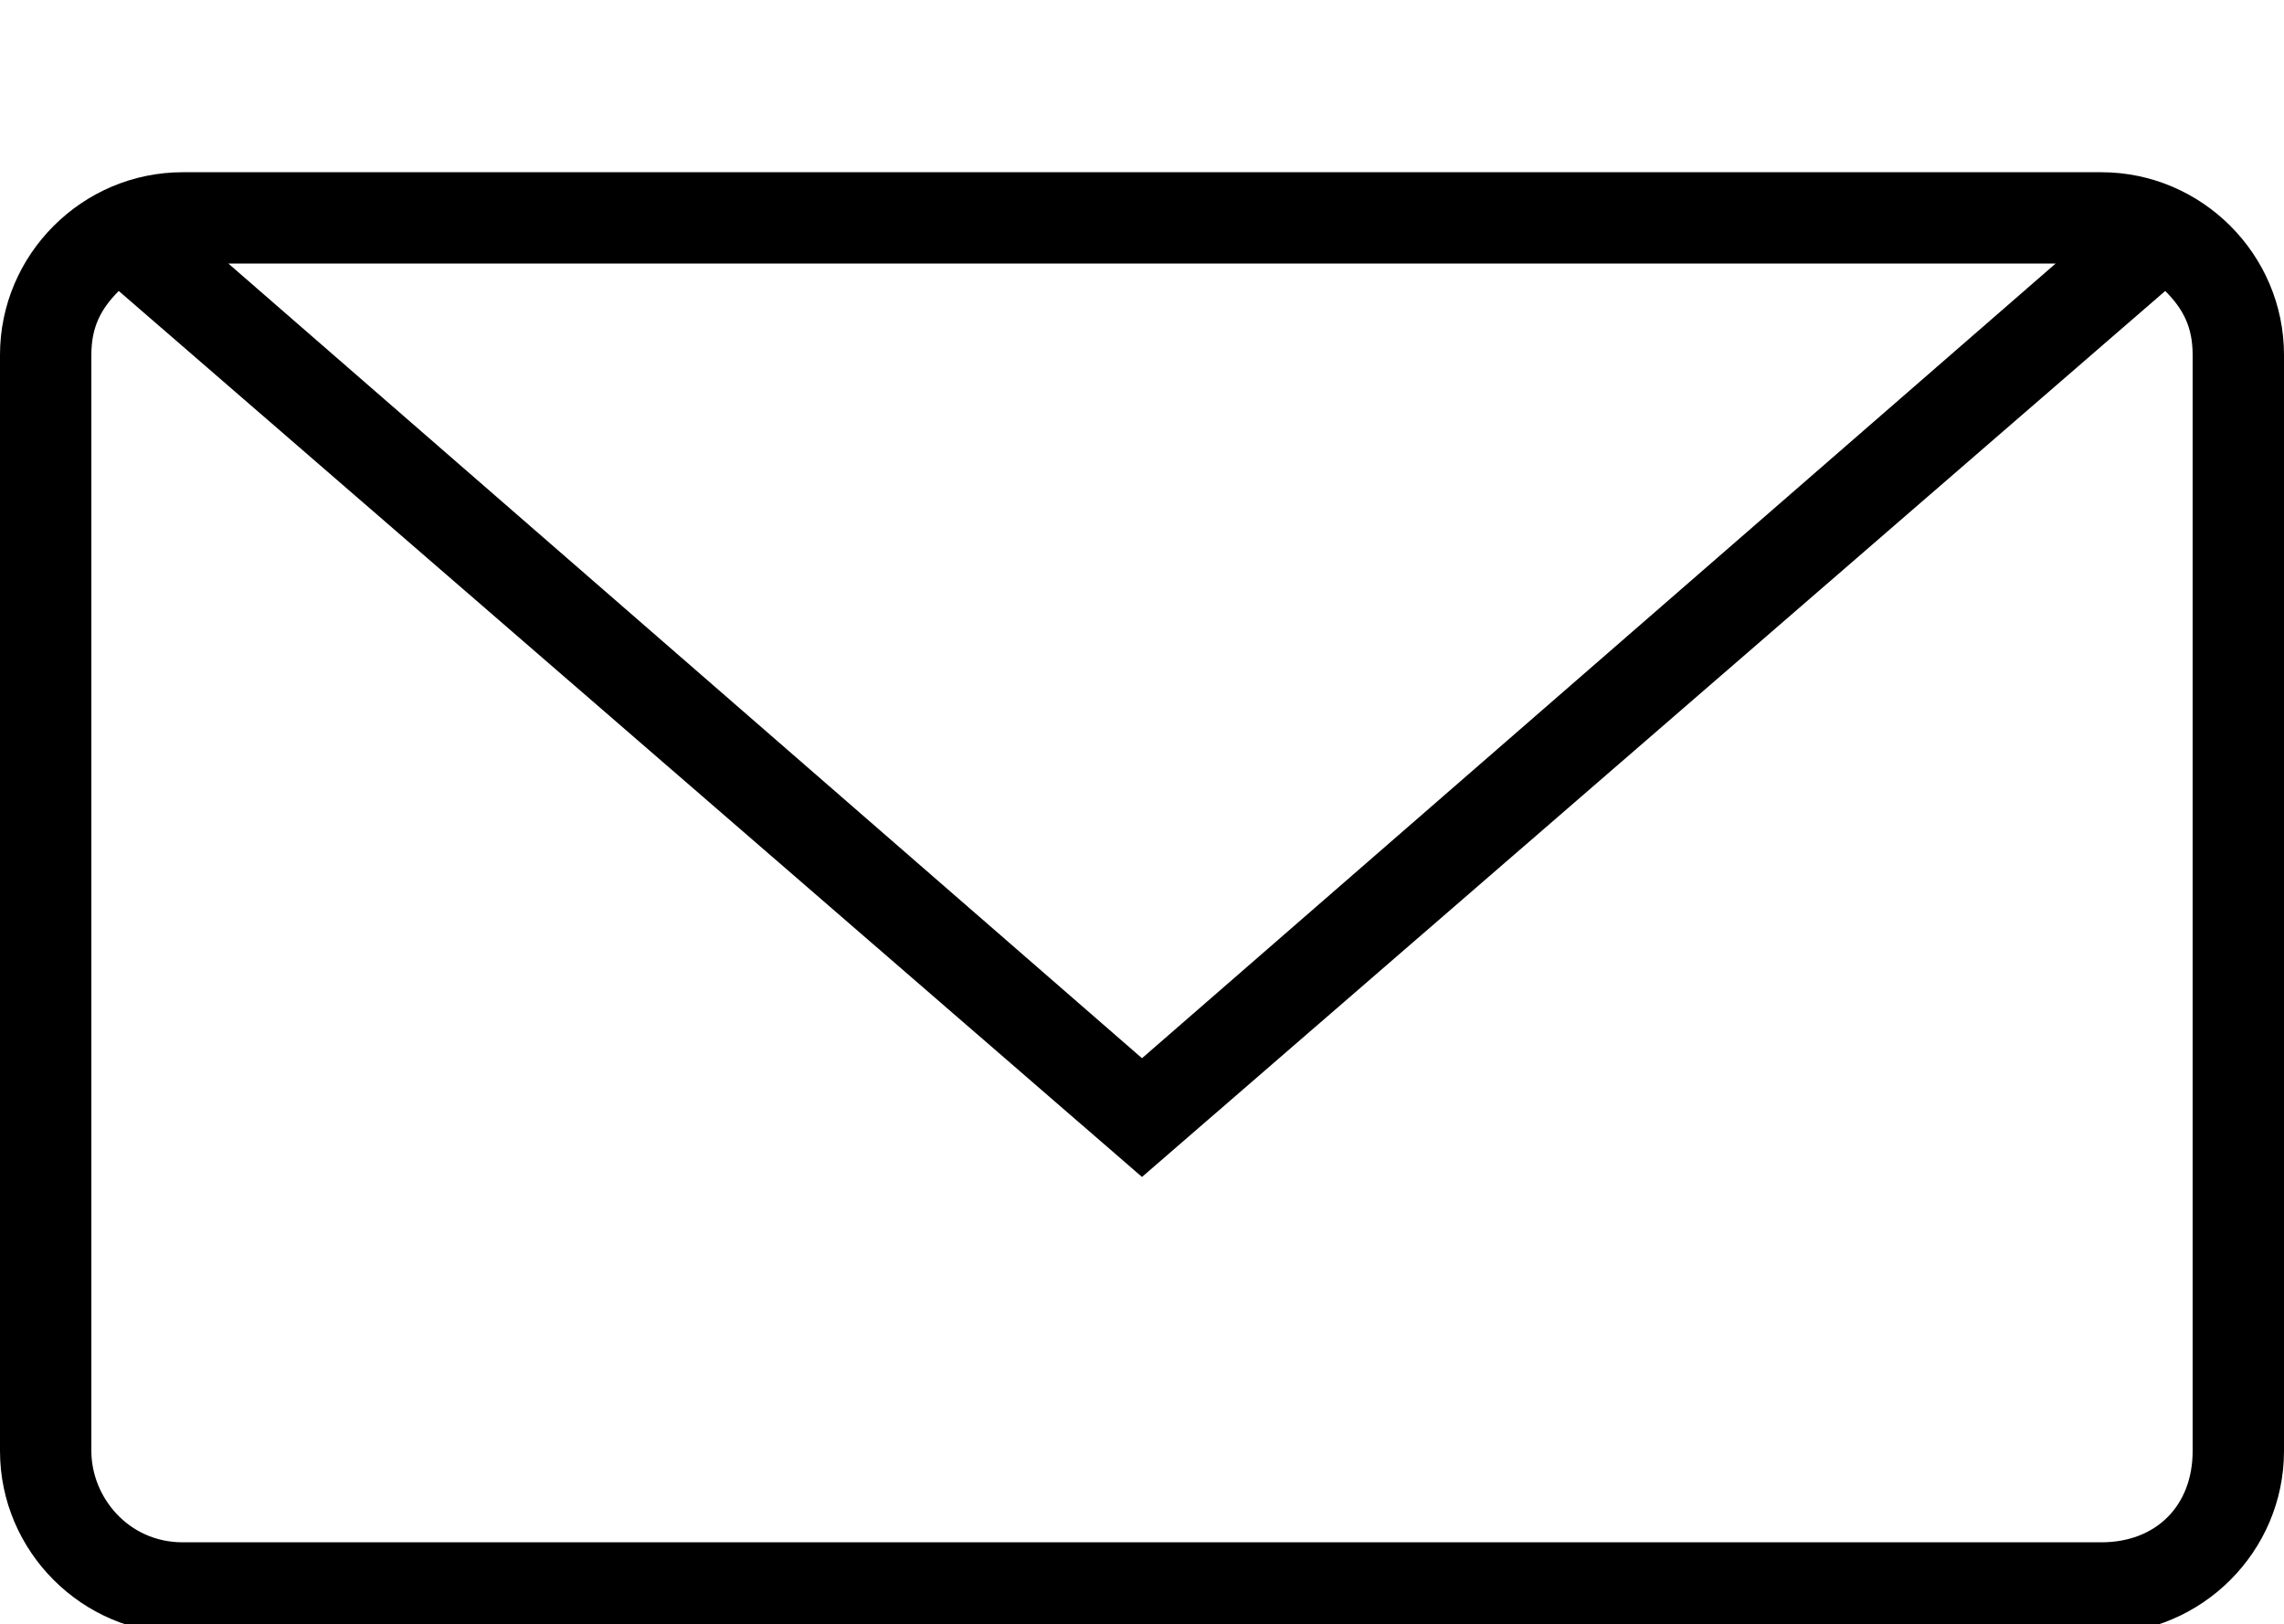
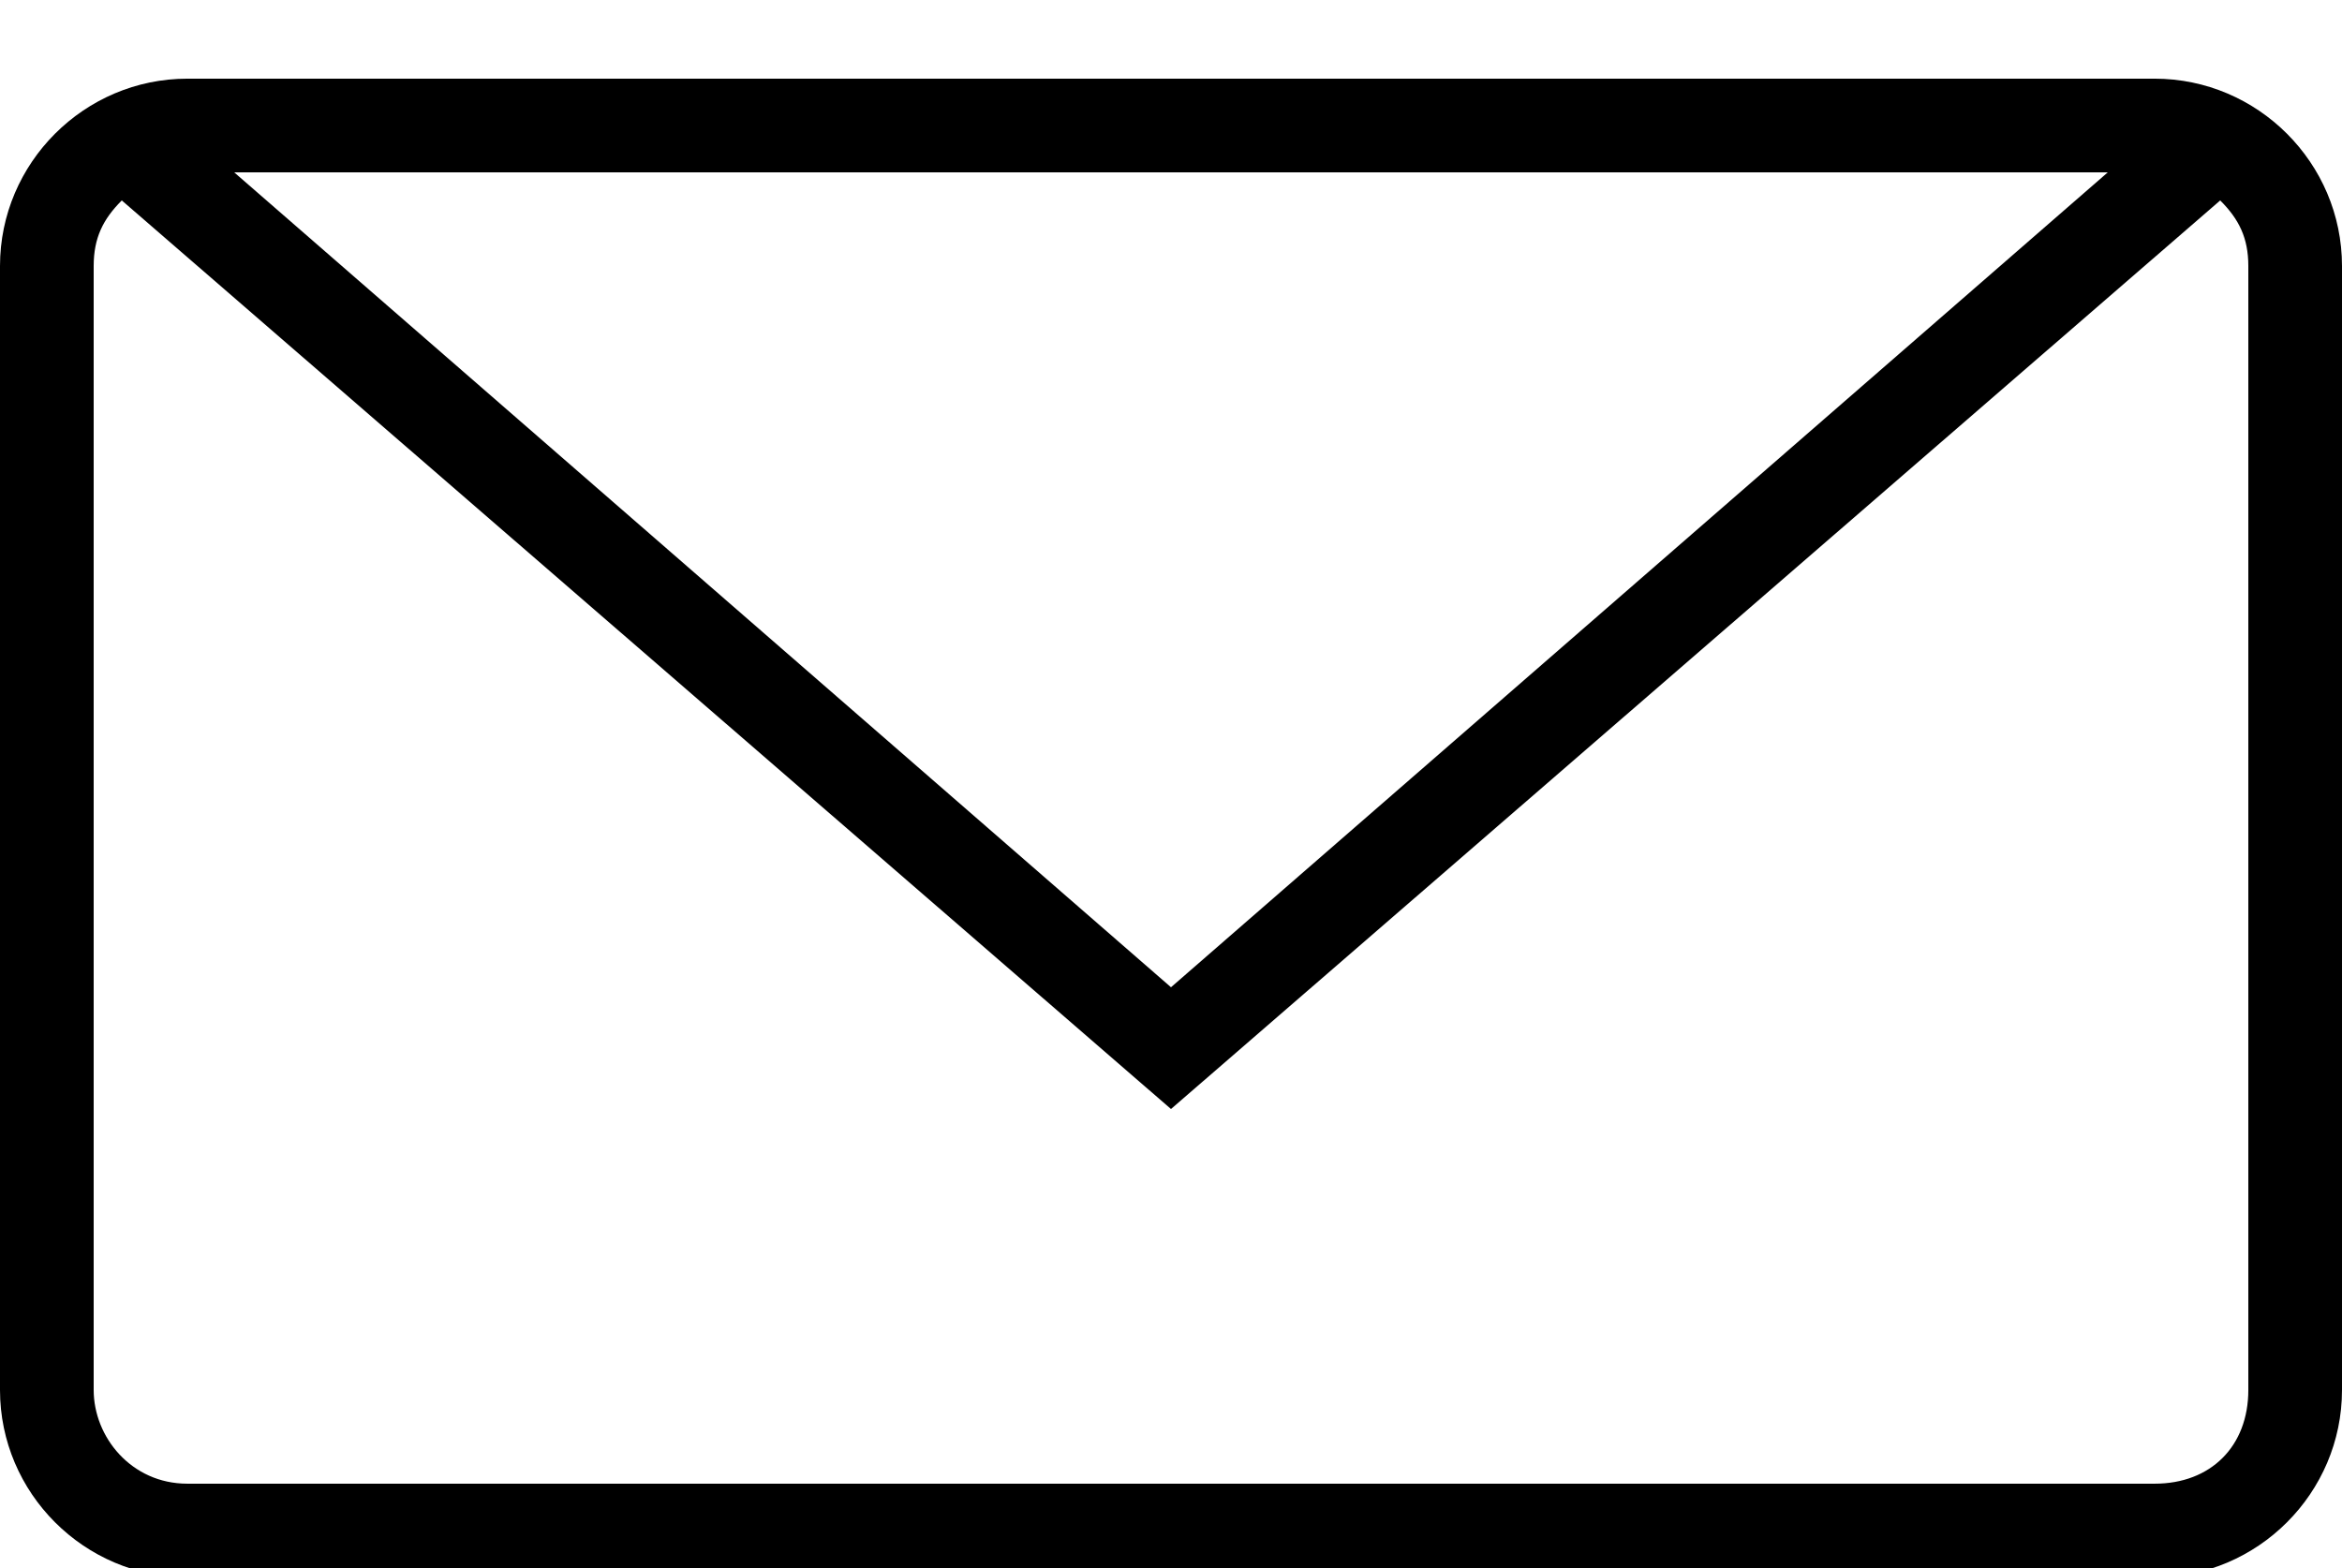
- <svg xmlns="http://www.w3.org/2000/svg" version="1.1" id="Capa_1" x="0px" y="000px" width="478.125px" height="340px" viewBox="0 50 478.125 340">
+ <svg xmlns="http://www.w3.org/2000/svg" version="1.1" id="Capa_1" x="0px" y="000px" width="478.125px" height="320px" viewBox="0 70 478.125 320">
  <g>
    <path d="M439.875,86.062H38.25C17.212,86.062,0,103.275,0,124.312v229.5c0,21.037,17.212,38.25,38.25,38.25h401.625   c21.037,0,38.25-17.213,38.25-38.25v-229.5C478.125,103.275,460.912,86.062,439.875,86.062z M430.312,105.188l-191.25,166.388   L47.812,105.188H430.312z M459,353.812c0,11.475-7.65,19.125-19.125,19.125H38.25c-11.475,0-19.125-9.562-19.125-19.125v-229.5   c0-5.737,1.913-9.562,5.737-13.388l214.2,185.513l214.2-185.513c3.825,3.825,5.737,7.65,5.737,13.388V353.812z" />
  </g>
</svg>
